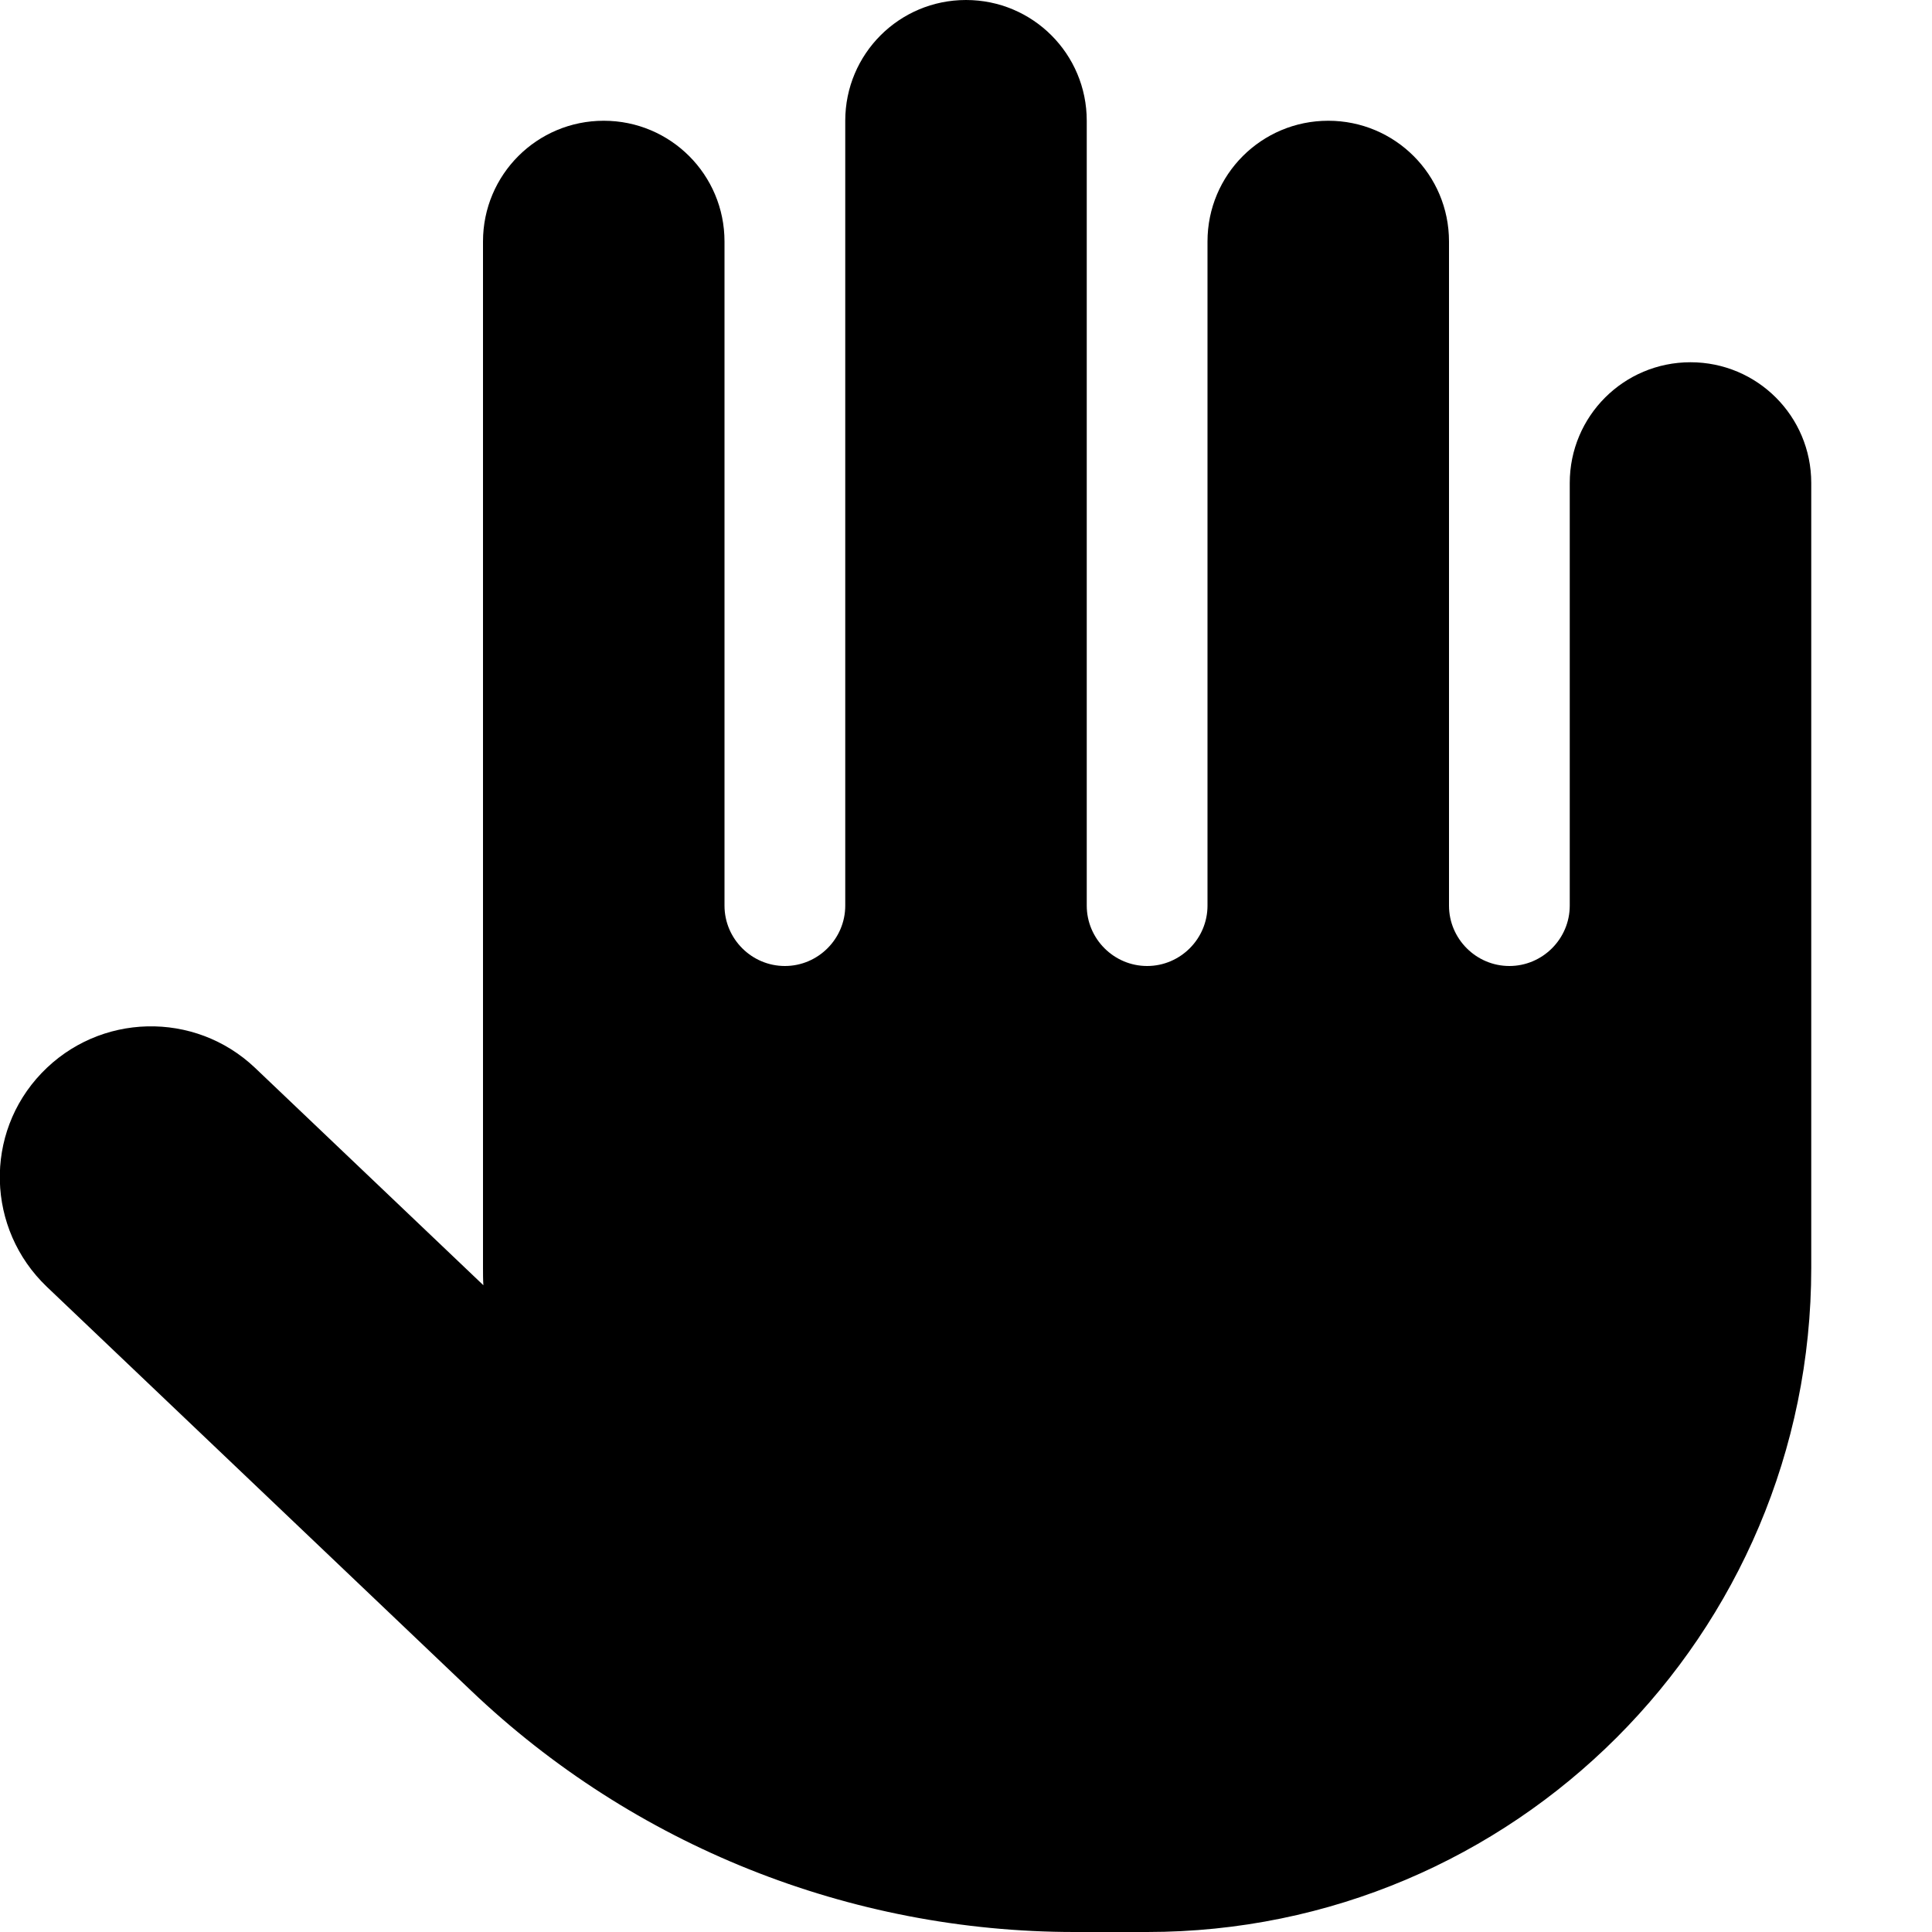
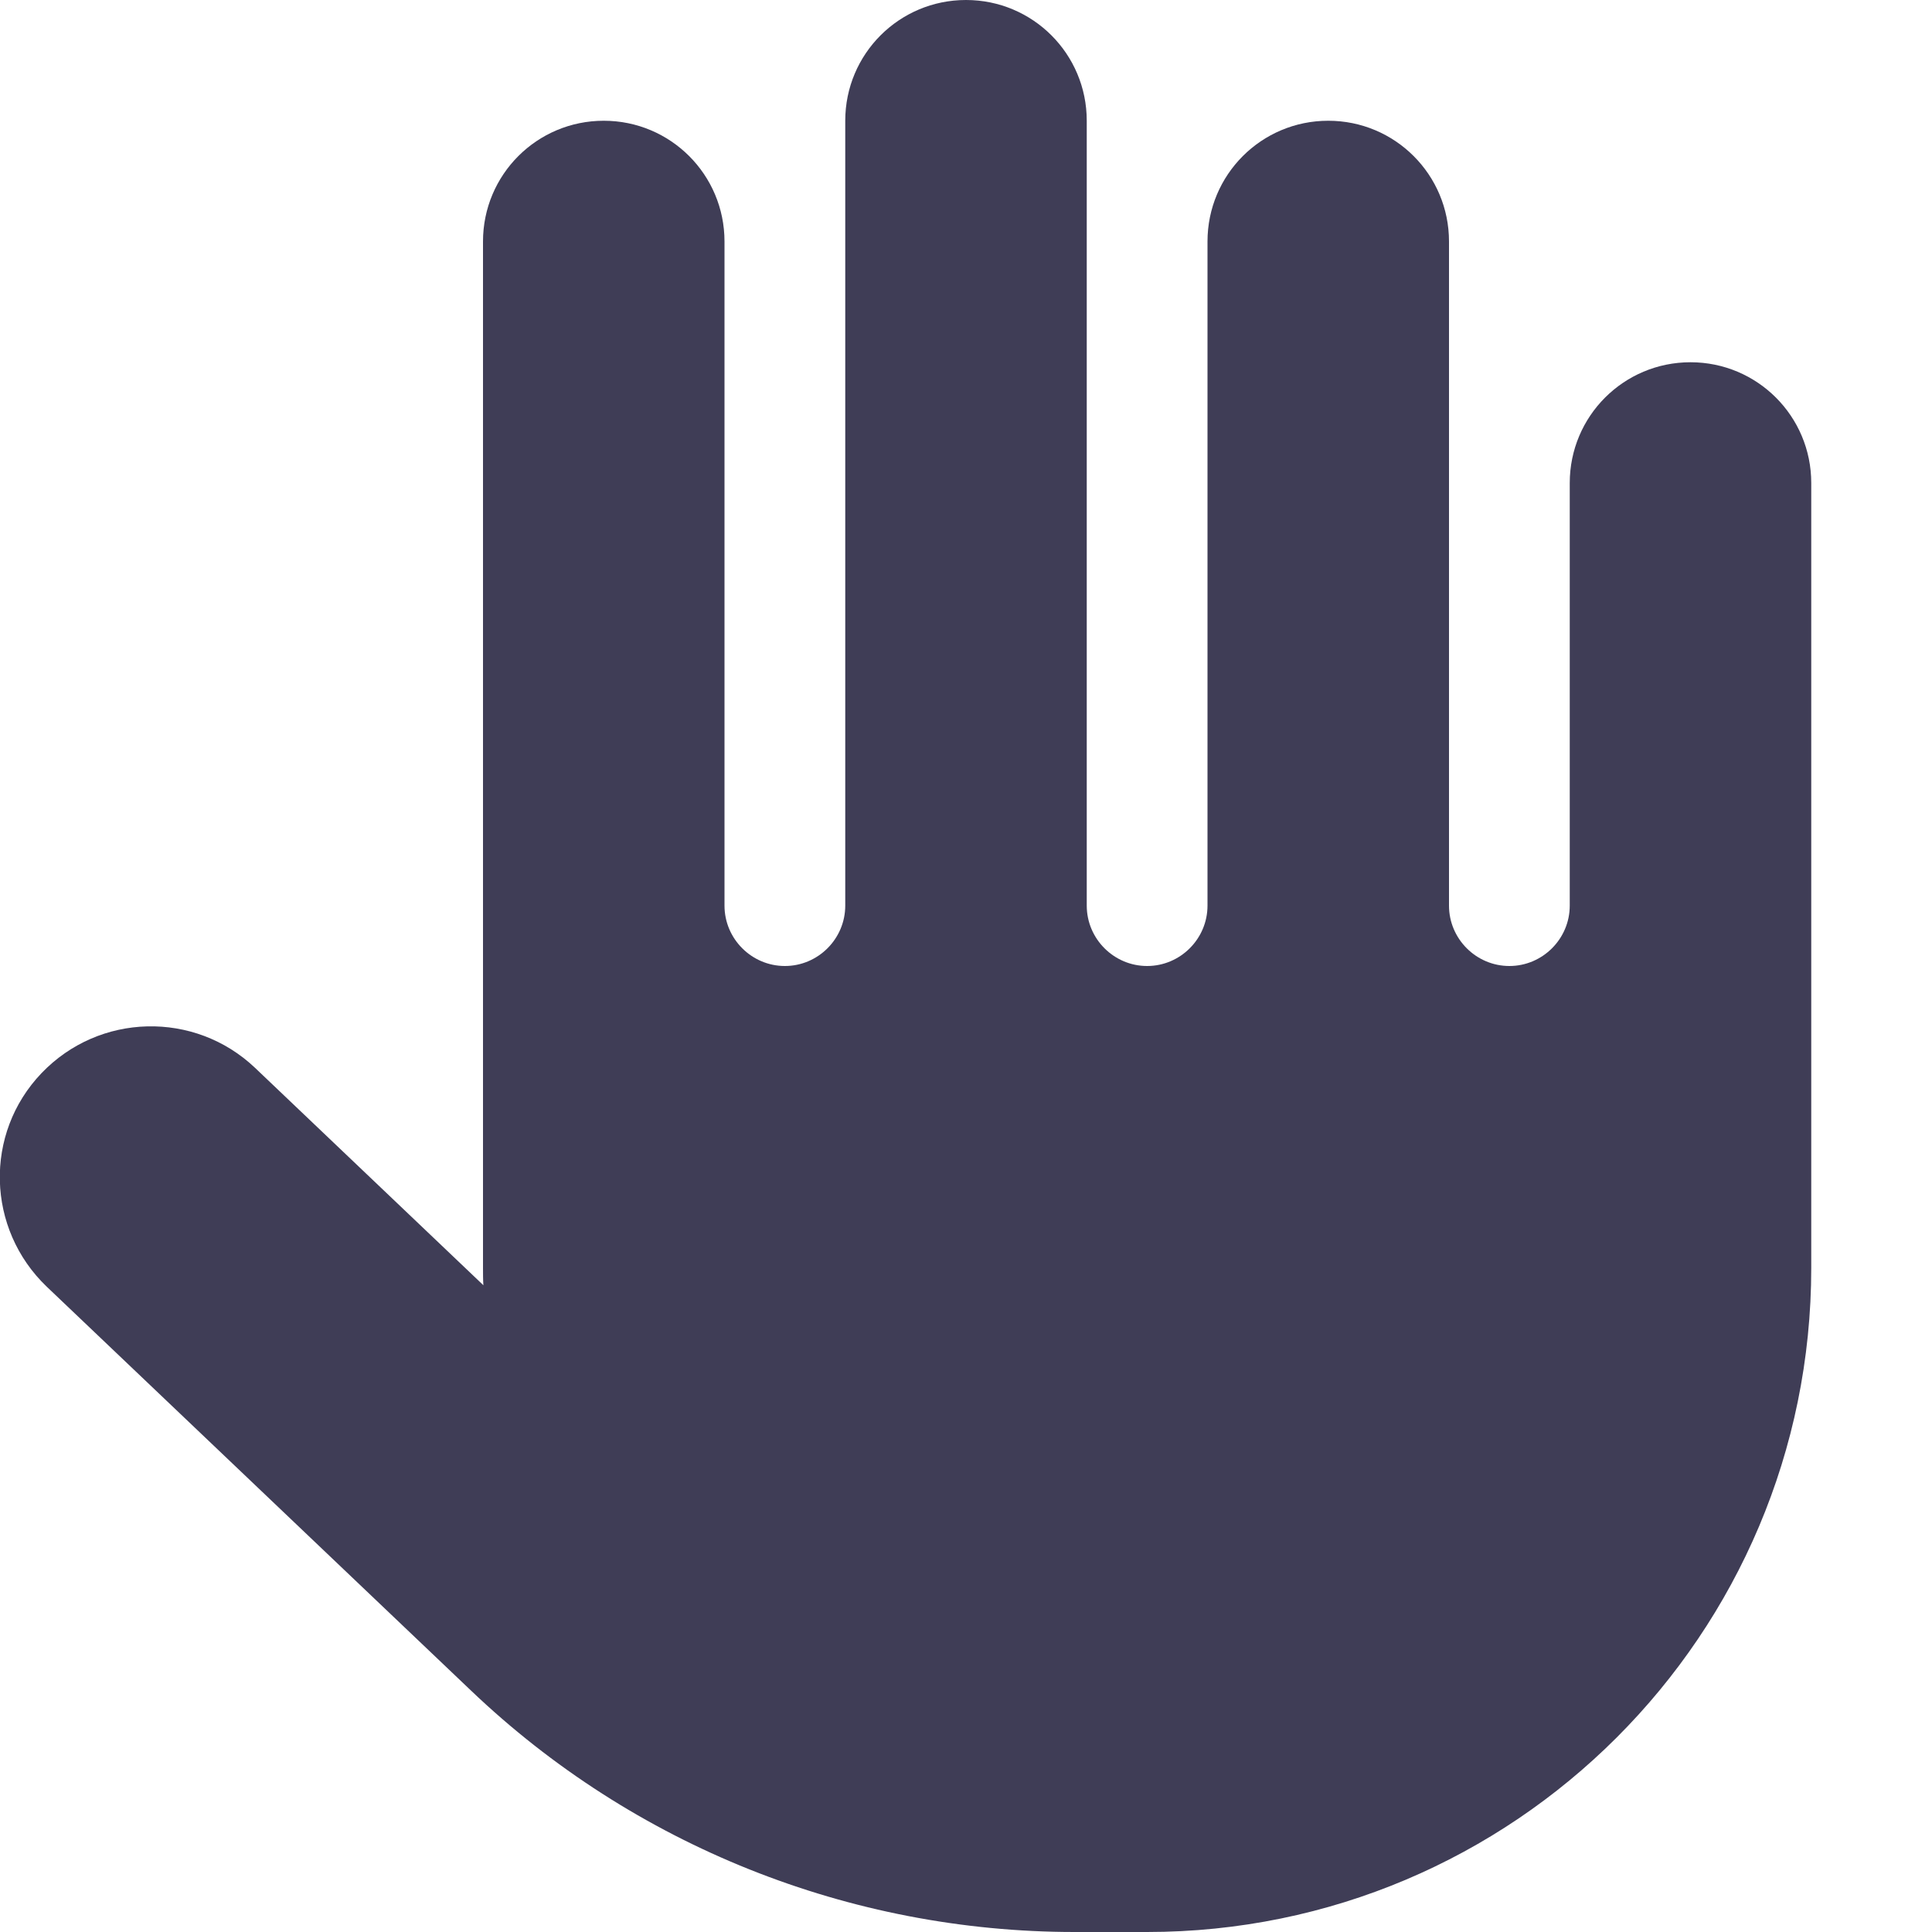
<svg xmlns="http://www.w3.org/2000/svg" viewBox="0 0 512 512">
-   <path d="M288 32c0-17.7-14.3-32-32-32s-32 14.3-32 32V240c0 8.8-7.2 16-16 16s-16-7.2-16-16V64c0-17.7-14.3-32-32-32s-32 14.3-32 32V336c0 1.5 0 3.1 .1 4.6L67.6 283c-16-15.2-41.3-14.6-56.6 1.4s-14.6 41.3 1.4 56.6L124.8 448c43.1 41.1 100.4 64 160 64H304c97.2 0 176-78.8 176-176V128c0-17.7-14.3-32-32-32s-32 14.3-32 32V240c0 8.8-7.2 16-16 16s-16-7.2-16-16V64c0-17.7-14.3-32-32-32s-32 14.3-32 32V240c0 8.8-7.2 16-16 16s-16-7.2-16-16V32z" />
+   <path d="M288 32c0-17.7-14.3-32-32-32s-32 14.3-32 32V240c0 8.8-7.2 16-16 16s-16-7.2-16-16V64c0-17.7-14.3-32-32-32s-32 14.3-32 32V336c0 1.5 0 3.1 .1 4.6L67.6 283c-16-15.2-41.3-14.6-56.6 1.4s-14.6 41.3 1.4 56.6L124.8 448c43.1 41.1 100.4 64 160 64H304c97.2 0 176-78.8 176-176V128c0-17.7-14.3-32-32-32s-32 14.3-32 32V240c0 8.8-7.2 16-16 16s-16-7.2-16-16V64c0-17.7-14.3-32-32-32s-32 14.3-32 32V240c0 8.8-7.2 16-16 16s-16-7.2-16-16V32z" fill="#3F3D56" />
</svg>
